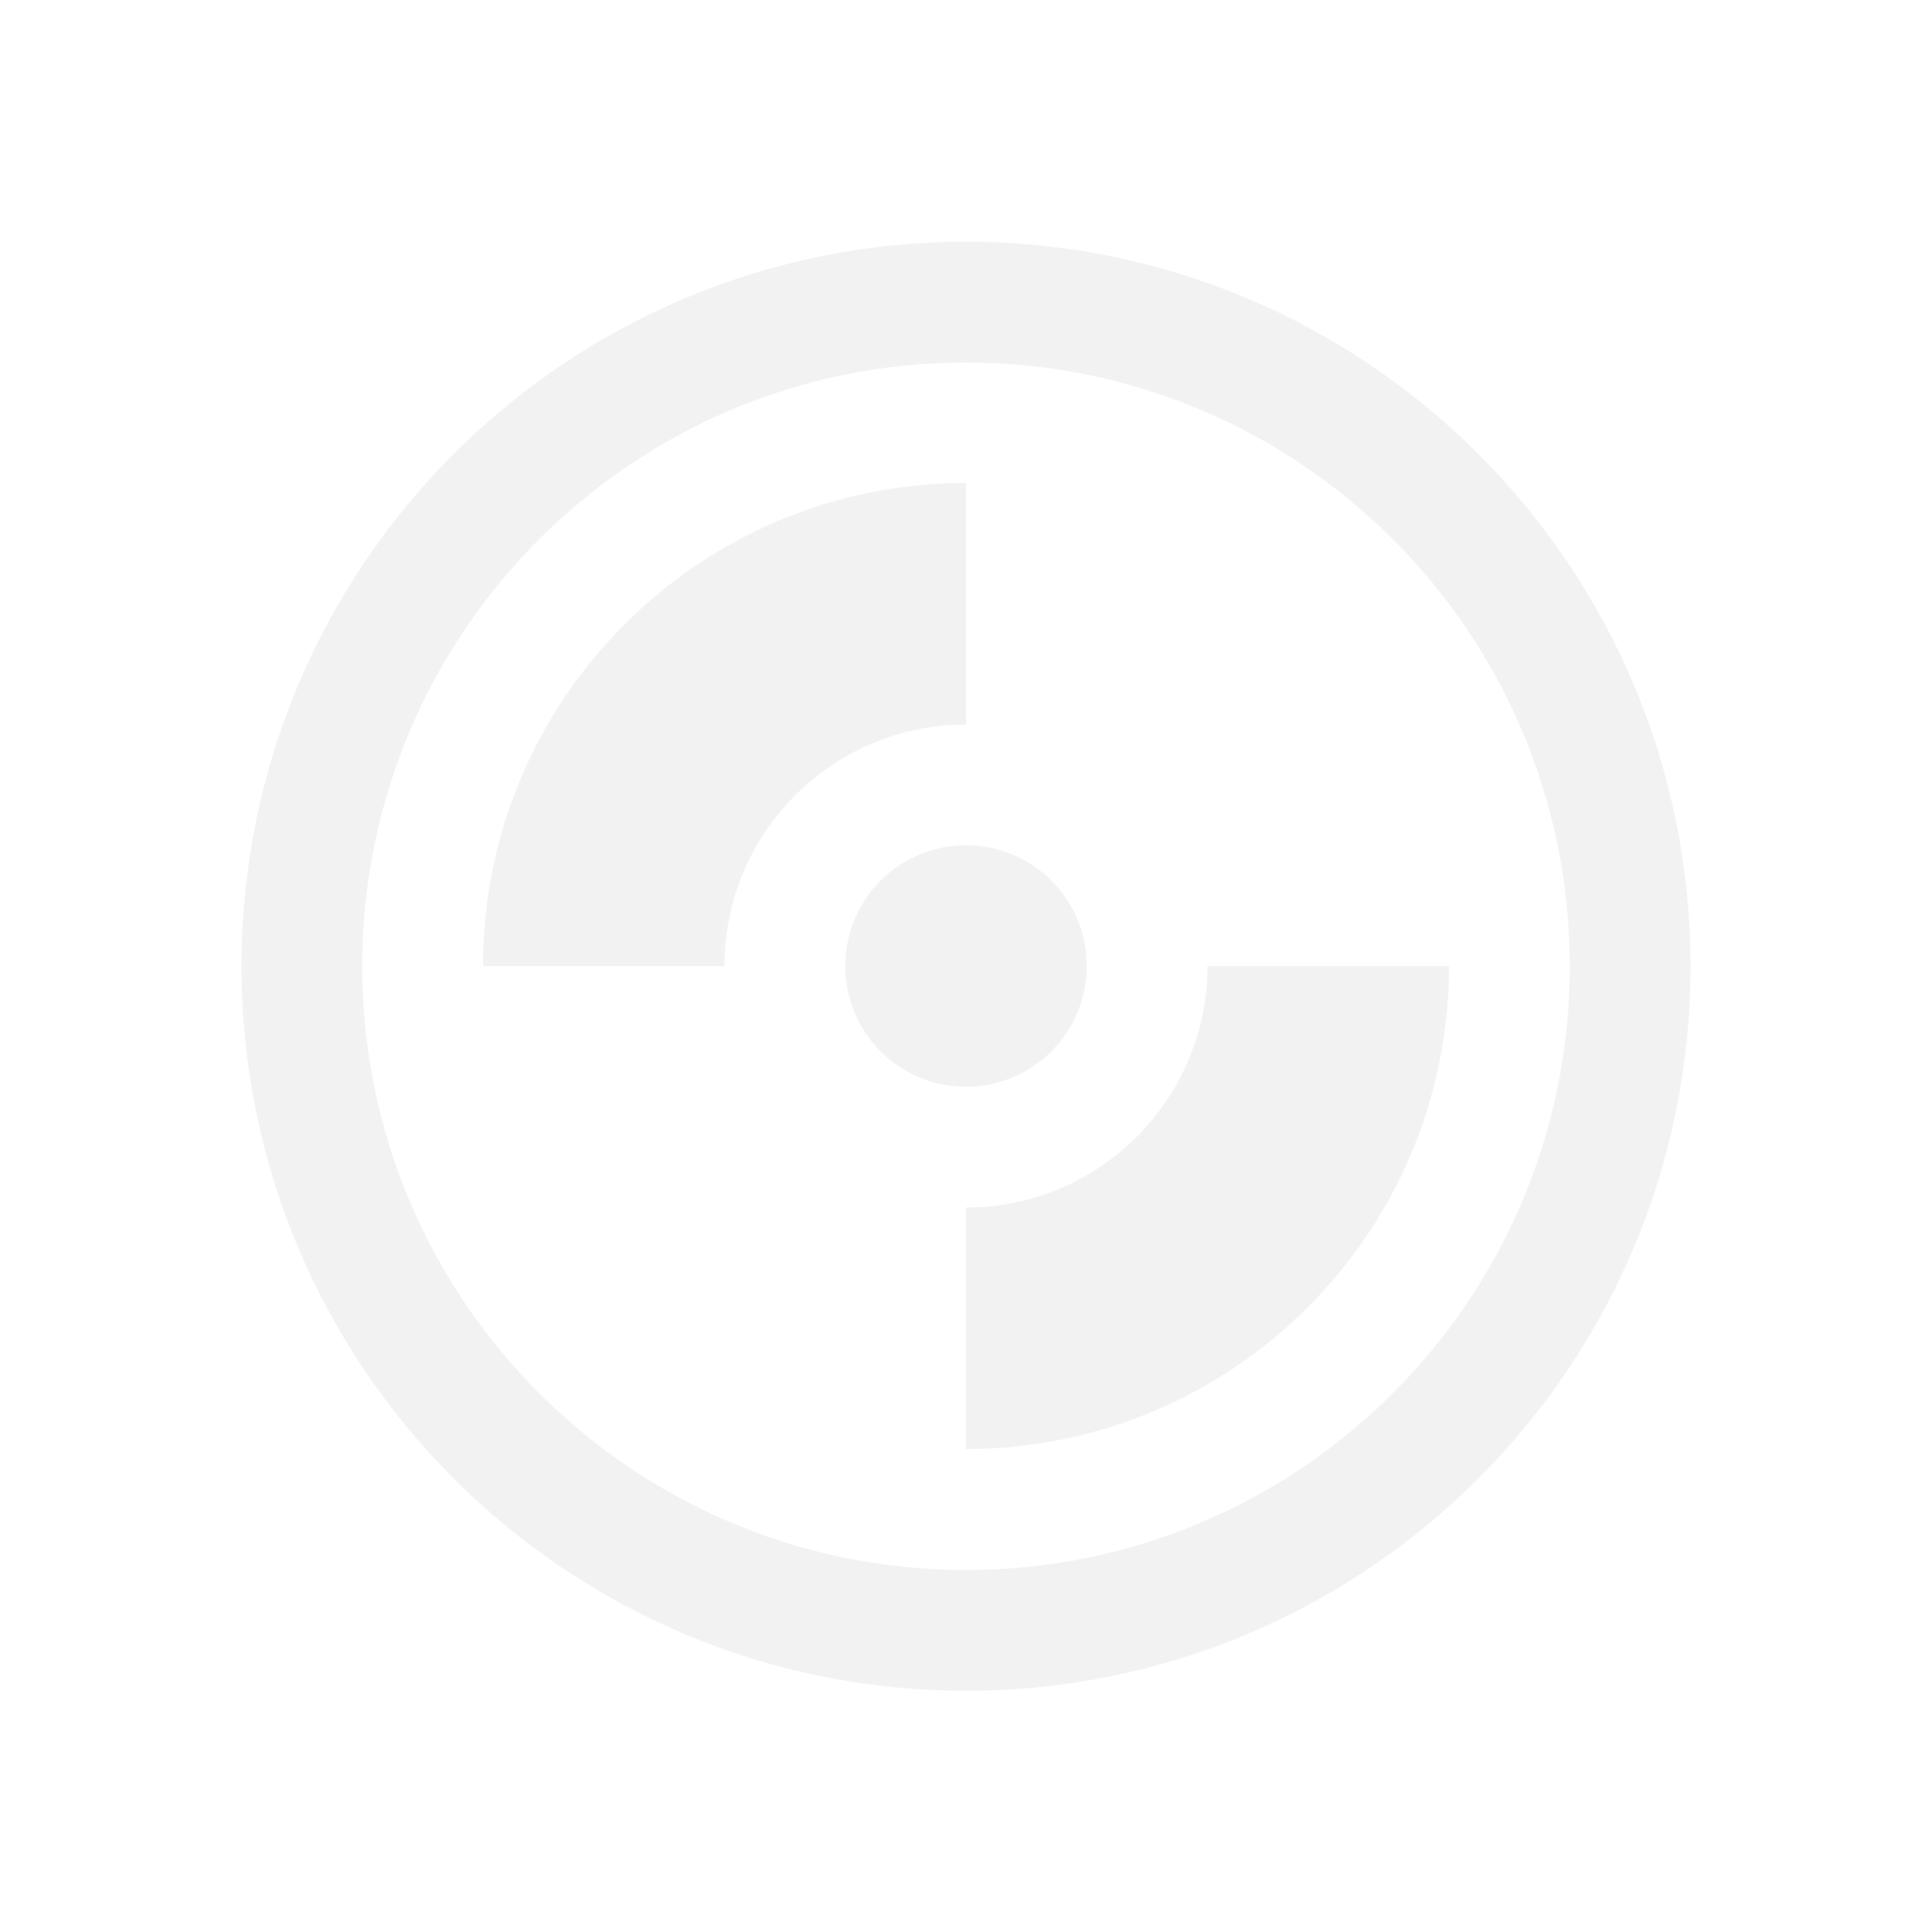
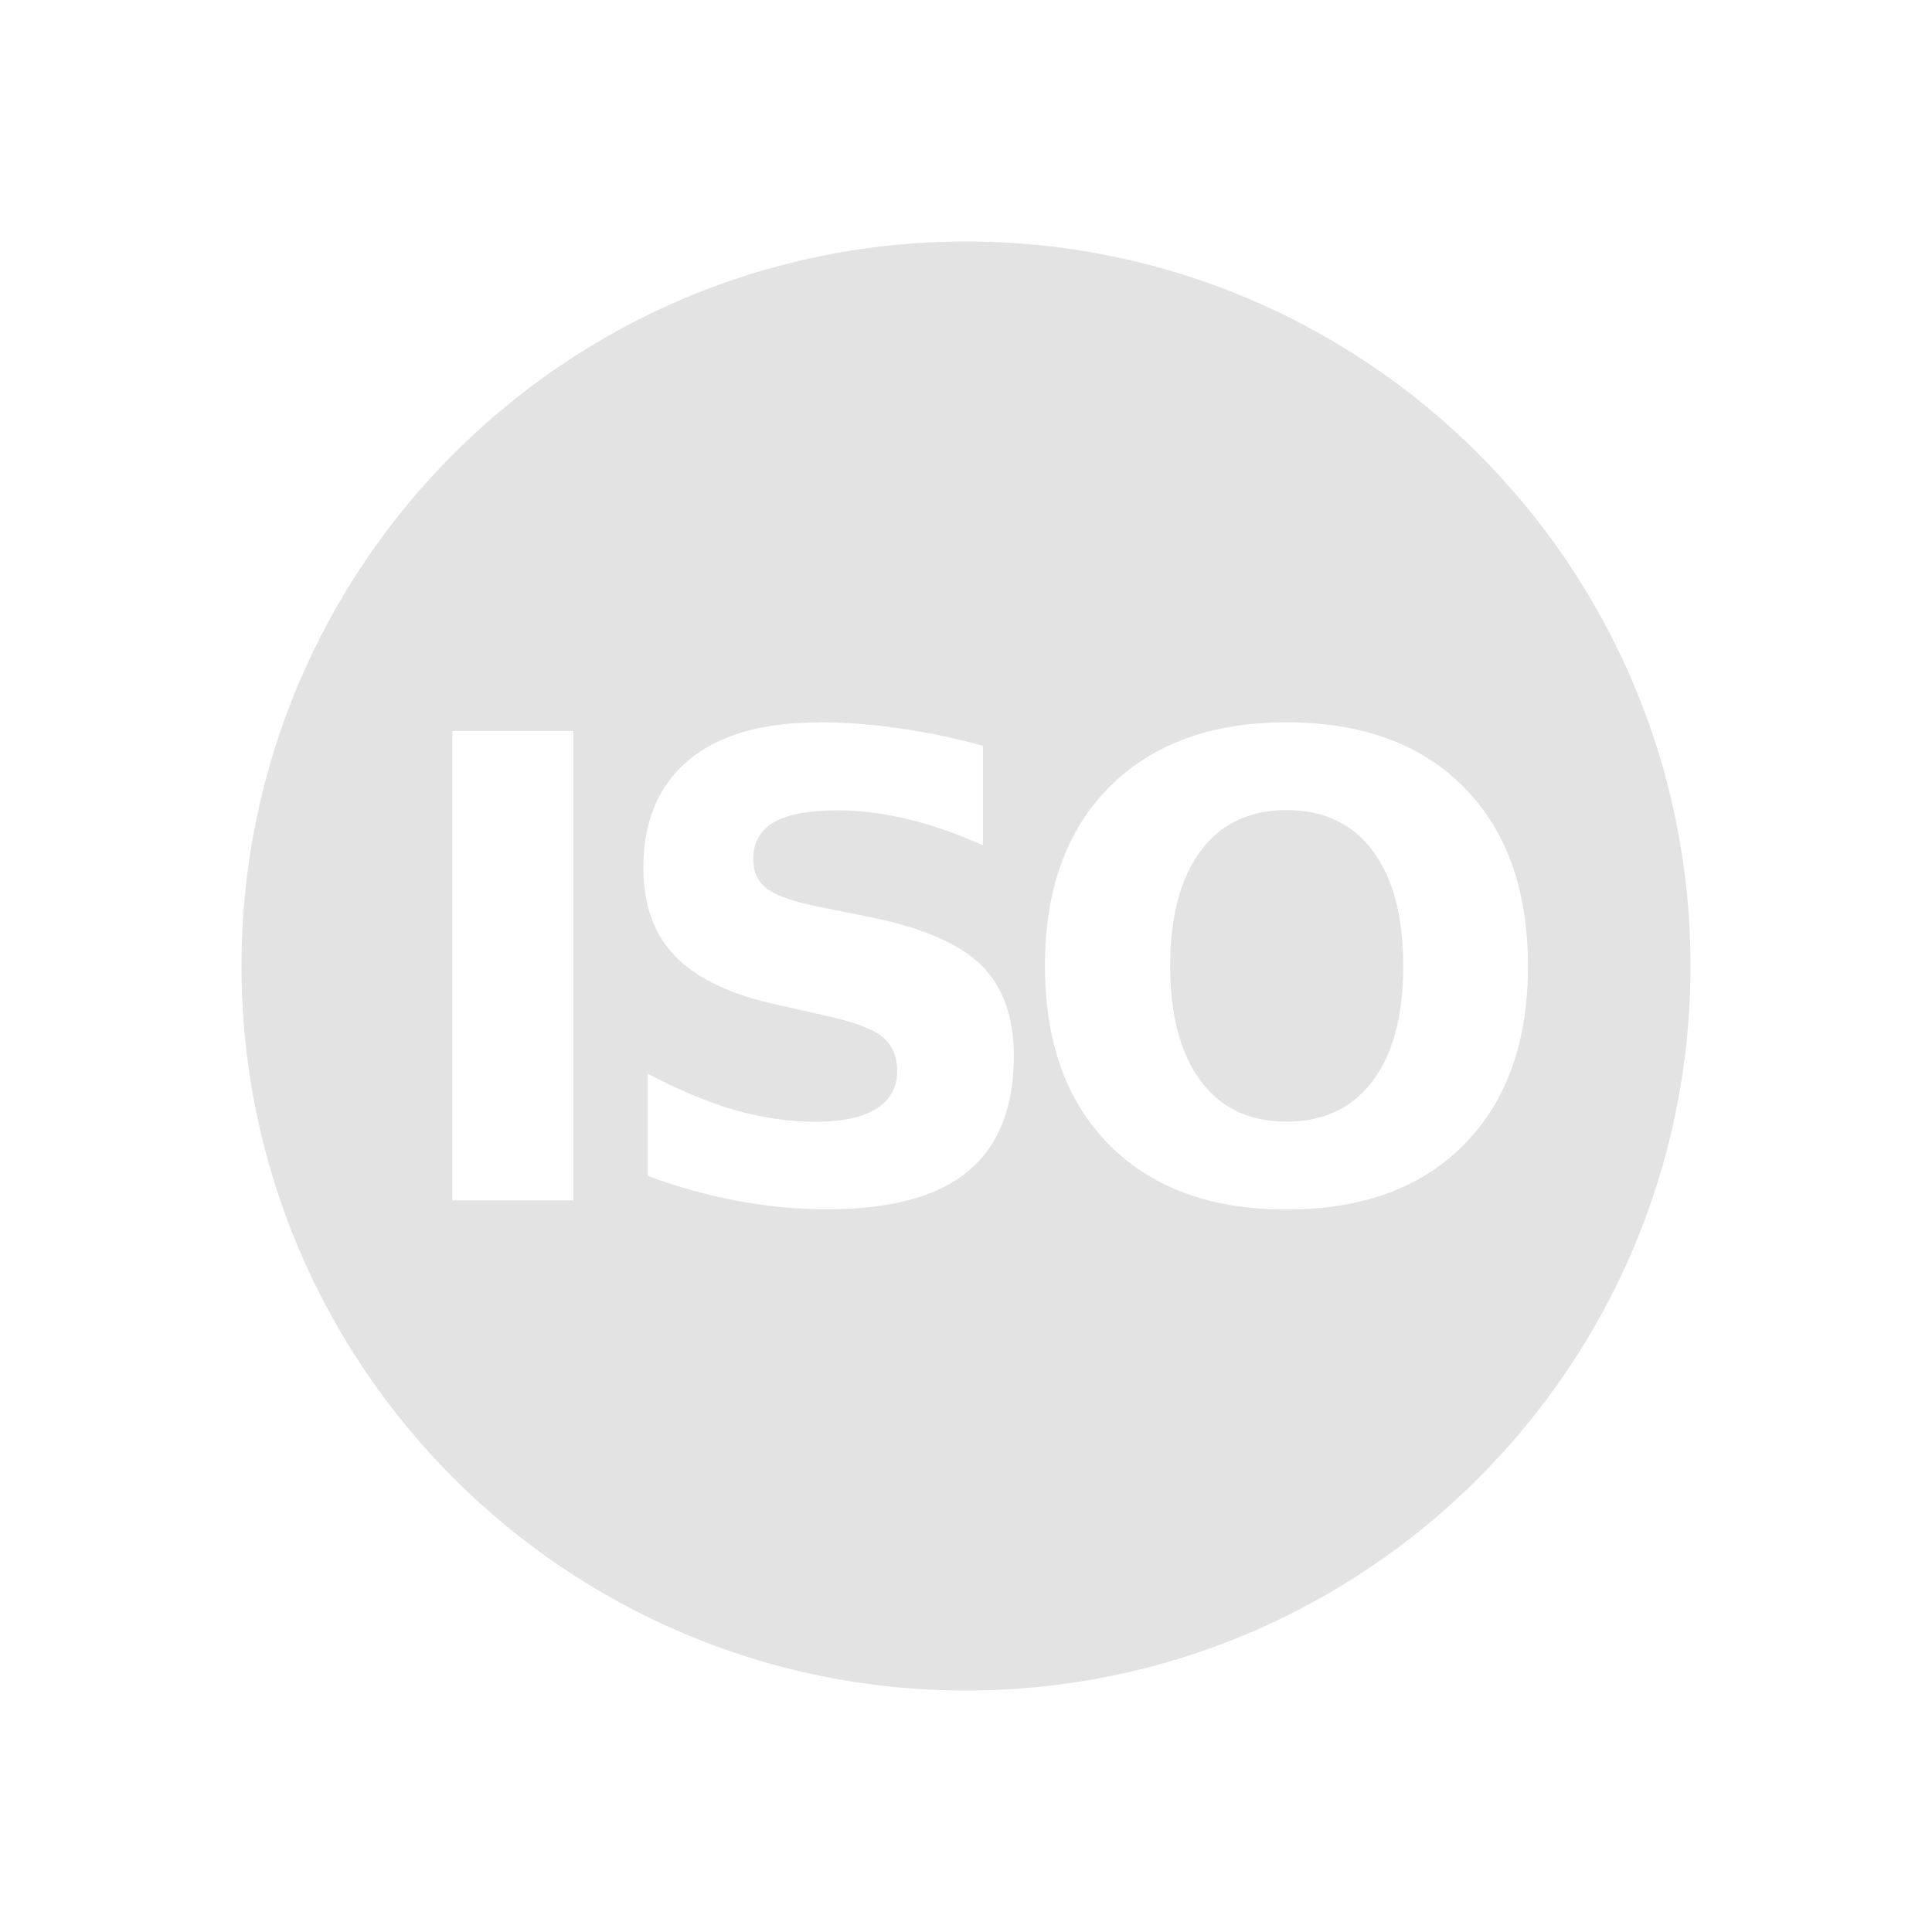
- <svg xmlns="http://www.w3.org/2000/svg" viewBox="0 0 16 16">
-   <defs id="defs3051">
-     <style type="text/css" id="current-color-scheme">
-       .ColorScheme-Text {
-         color:#f2f2f2;
-       }
-       </style>
-   </defs>
-   <path style="fill:currentColor;fill-opacity:1;stroke:none" d="M8 2.002A6 6 0 0 0 2 8.002 6 6 0 0 0 8 14.002 6 6 0 0 0 14 8.002 6 6 0 0 0 8 2.002M8 3.002A5 5 0 0 1 13 8.002 5 5 0 0 1 8 13.002 5 5 0 0 1 3 8.002 5 5 0 0 1 8 3.002M8 4A4 4 0 0 0 4 8H6A2 2 0 0 1 8 6zM8 7A1 1 0 0 0 7 8 1 1 0 0 0 8 9 1 1 0 0 0 9 8 1 1 0 0 0 8 7M10 8A2 2 0 0 1 8 10V12A4 4 0 0 0 12 8z" class="ColorScheme-Text" />
+ <svg xmlns="http://www.w3.org/2000/svg" height="16" viewBox="0 0 16 16" width="16" version="1.1" id="svg4">
+   <defs id="defs8" />
+   <g id="g852" style="stroke:none">
+     <path style="stroke:none" id="path2" stroke-width=".255" stroke-linecap="round" fill="none" d="M 0,-4.9999999e-8 H 16 V 16 H 0 Z" />
+     <path id="path831" d="M 8,2 A 6,6 0 0 0 2,8 6,6 0 0 0 8,14 6,6 0 0 0 14,8 6,6 0 0 0 8,2 Z M 6.781,5.982 c 0.214,0 0.434,0.016 0.66,0.049 0.226,0.031 0.458,0.08 0.699,0.145 V 7 C 7.927,6.905 7.719,6.832 7.516,6.783 7.312,6.735 7.122,6.711 6.941,6.711 c -0.24,0 -0.417,0.032 -0.531,0.098 -0.115,0.066 -0.172,0.168 -0.172,0.307 0,0.104 0.037,0.185 0.113,0.244 0.078,0.057 0.219,0.107 0.422,0.148 L 7.201,7.594 c 0.432,0.087 0.74,0.219 0.922,0.396 0.182,0.177 0.273,0.429 0.273,0.756 0,0.429 -0.128,0.747 -0.383,0.957 -0.253,0.208 -0.641,0.312 -1.164,0.312 -0.247,0 -0.494,-0.023 -0.742,-0.07 C 5.859,9.898 5.612,9.83 5.363,9.738 V 8.891 c 0.248,0.132 0.488,0.233 0.719,0.301 0.233,0.066 0.457,0.098 0.672,0.098 0.219,0 0.386,-0.035 0.502,-0.107 0.116,-0.073 0.174,-0.177 0.174,-0.312 0,-0.122 -0.039,-0.215 -0.119,-0.281 C 7.232,8.522 7.076,8.464 6.84,8.412 L 6.451,8.324 C 6.062,8.241 5.778,8.108 5.598,7.926 5.419,7.743 5.328,7.497 5.328,7.188 c 0,-0.387 0.125,-0.684 0.375,-0.893 0.25,-0.208 0.609,-0.312 1.078,-0.312 z m 3.873,0 c 0.625,0 1.115,0.179 1.469,0.537 C 12.477,6.877 12.654,7.37 12.654,8 c 0,0.628 -0.177,1.123 -0.531,1.48 -0.354,0.358 -0.844,0.537 -1.469,0.537 -0.623,0 -1.113,-0.179 -1.469,-0.537 C 8.831,9.123 8.654,8.628 8.654,8 c 0,-0.63 0.177,-1.123 0.531,-1.48 C 9.541,6.162 10.031,5.982 10.654,5.982 Z M 3.746,6.053 H 4.748 V 9.941 H 3.746 Z m 6.908,0.656 c -0.306,0 -0.543,0.112 -0.711,0.338 C 9.775,7.273 9.691,7.59 9.691,8 c 0,0.408 0.084,0.725 0.252,0.951 0.168,0.226 0.405,0.338 0.711,0.338 0.307,0 0.546,-0.112 0.715,-0.338 C 11.538,8.725 11.621,8.408 11.621,8 c 0,-0.41 -0.084,-0.727 -0.252,-0.953 C 11.201,6.821 10.962,6.709 10.654,6.709 Z" style="opacity:0.6;fill:#d0d0d0;fill-opacity:1;stroke-width:1.2;stroke:none" />
+   </g>
</svg>
